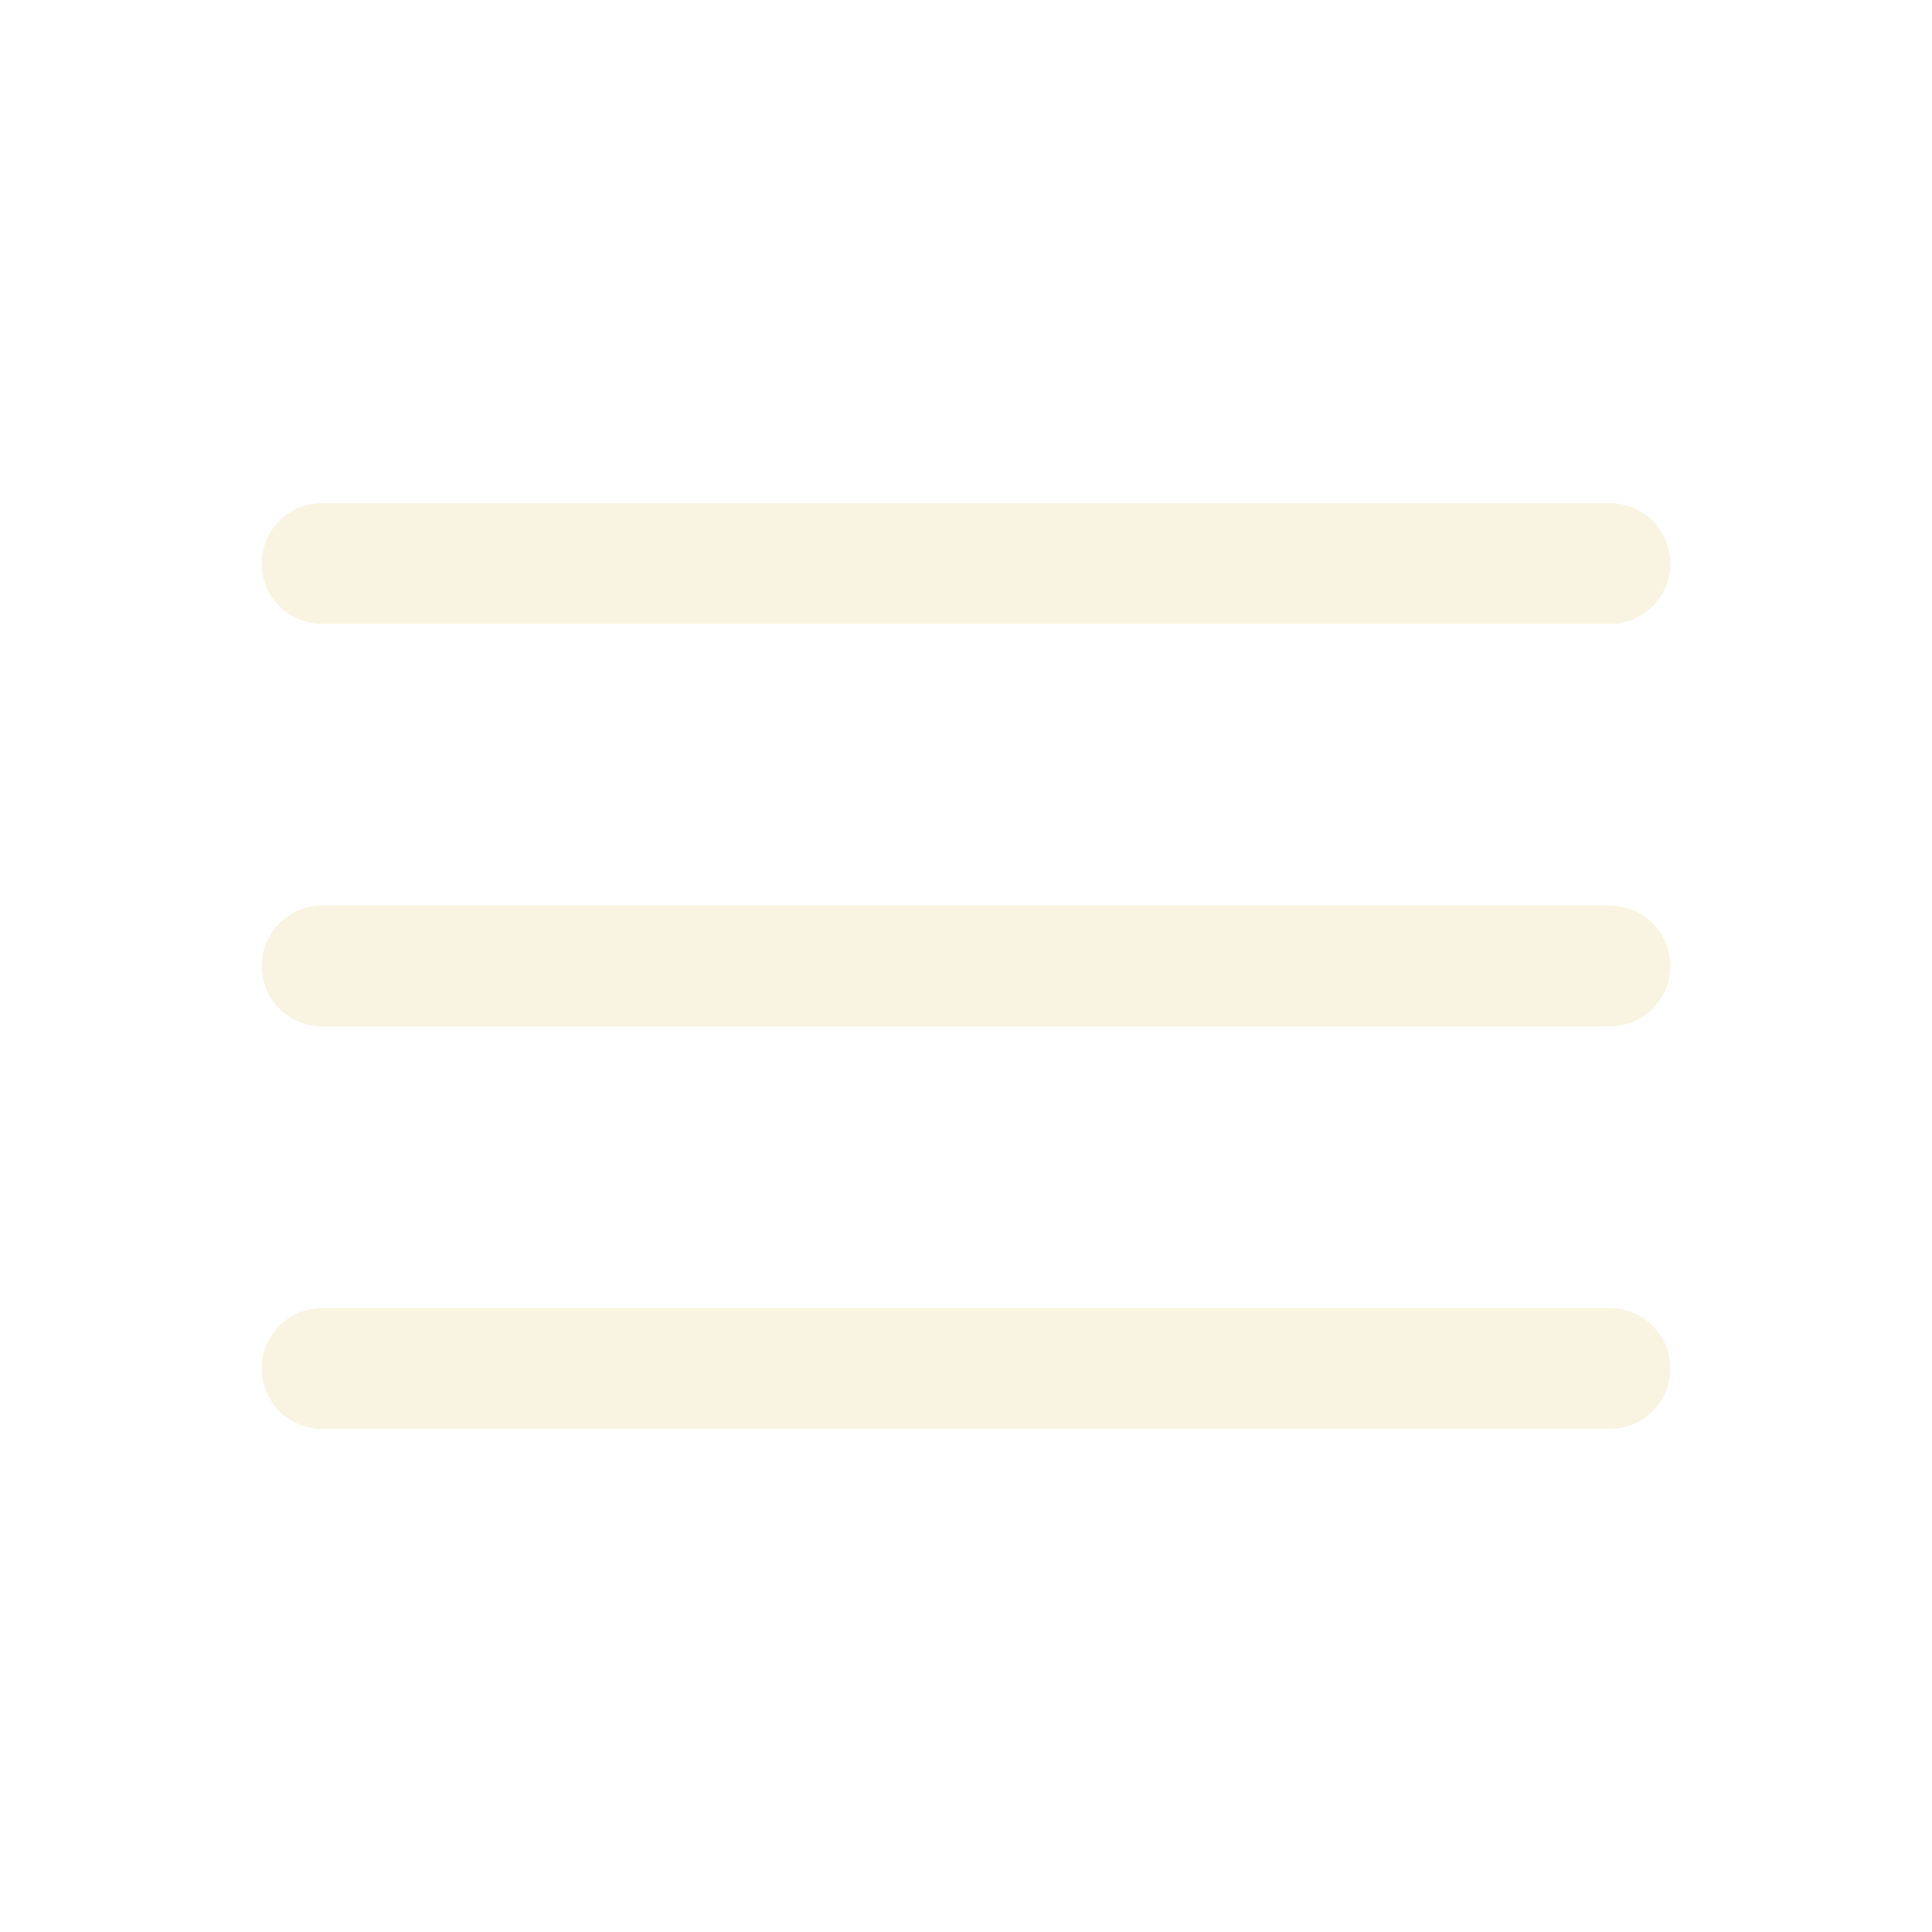
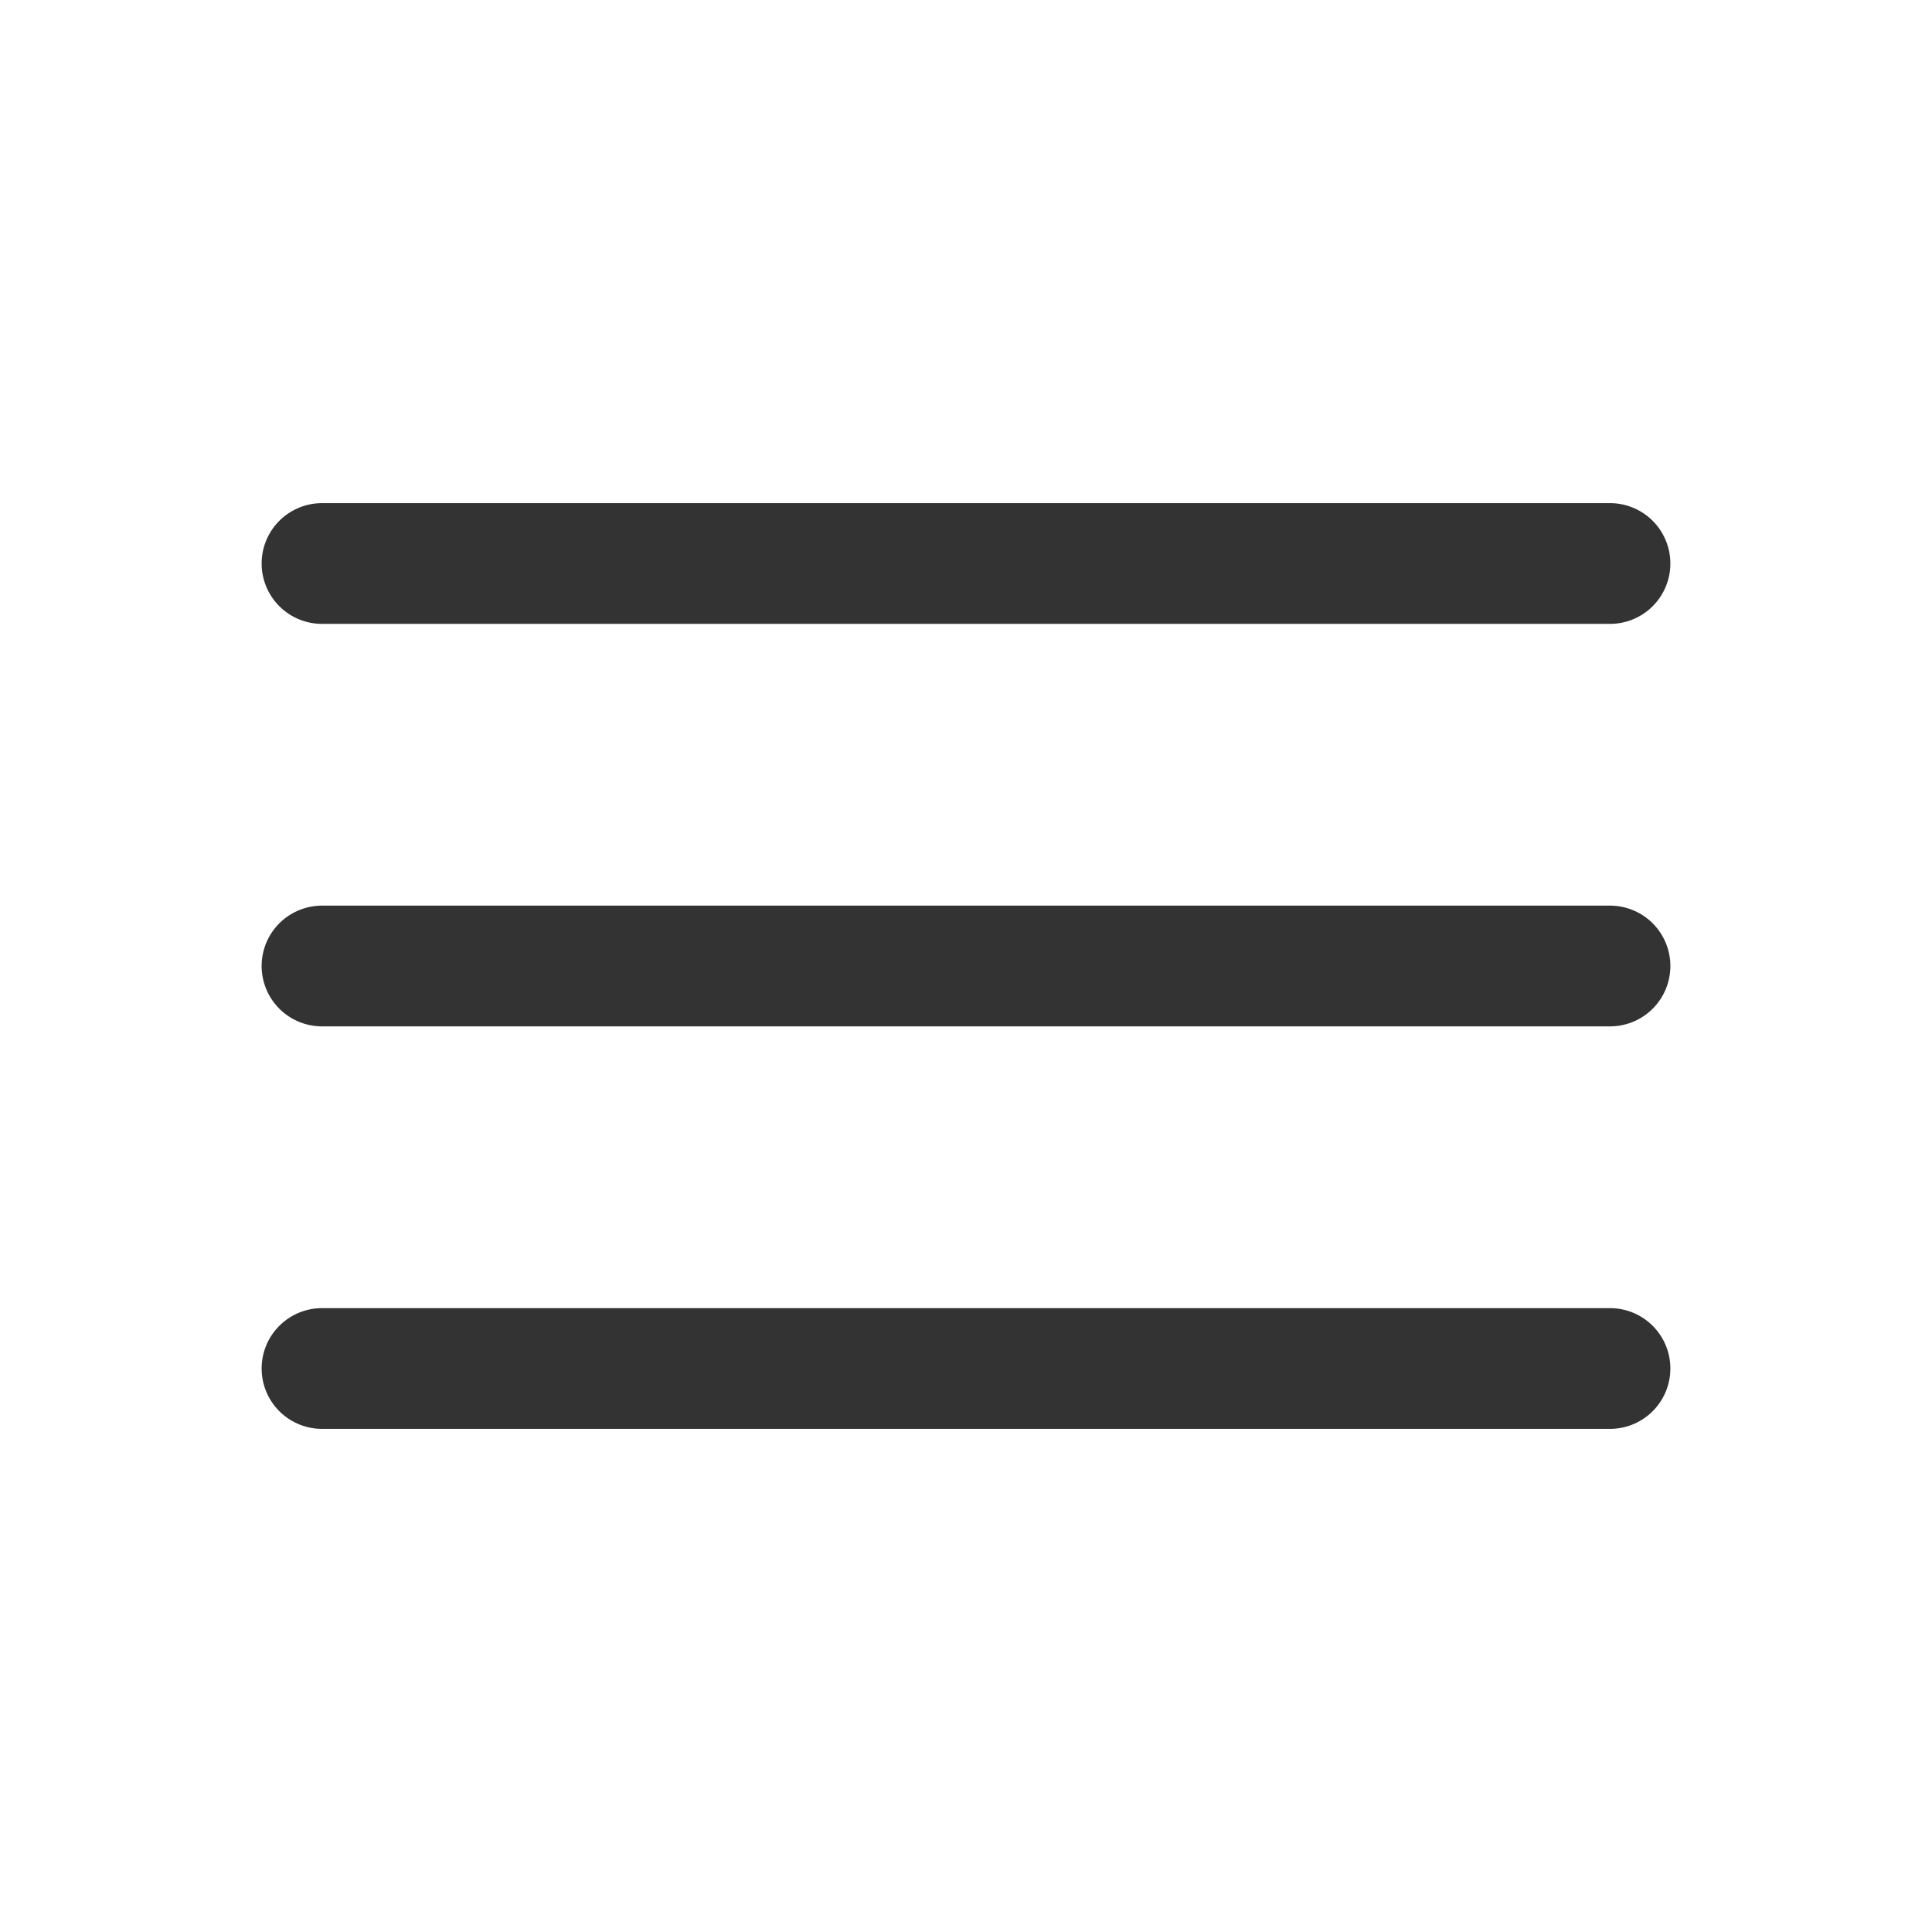
<svg xmlns="http://www.w3.org/2000/svg" width="40px" height="40px" viewBox="0 0 24 24" fill="none">
-   <path d="M20 7L4 7" stroke="#F8F4E1" stroke-width="1.5" stroke-linecap="round" />
-   <path d="M20 12L4 12" stroke="#F8F4E1" stroke-width="1.5" stroke-linecap="round" />
-   <path d="M20 17L4 17" stroke="#F8F4E1" stroke-width="1.5" stroke-linecap="round" />
+   <path d="M20 7L4 7" stroke="#333" stroke-width="1.5" stroke-linecap="round" />
+   <path d="M20 12L4 12" stroke="#333" stroke-width="1.5" stroke-linecap="round" />
+   <path d="M20 17L4 17" stroke="#333" stroke-width="1.5" stroke-linecap="round" />
</svg>
